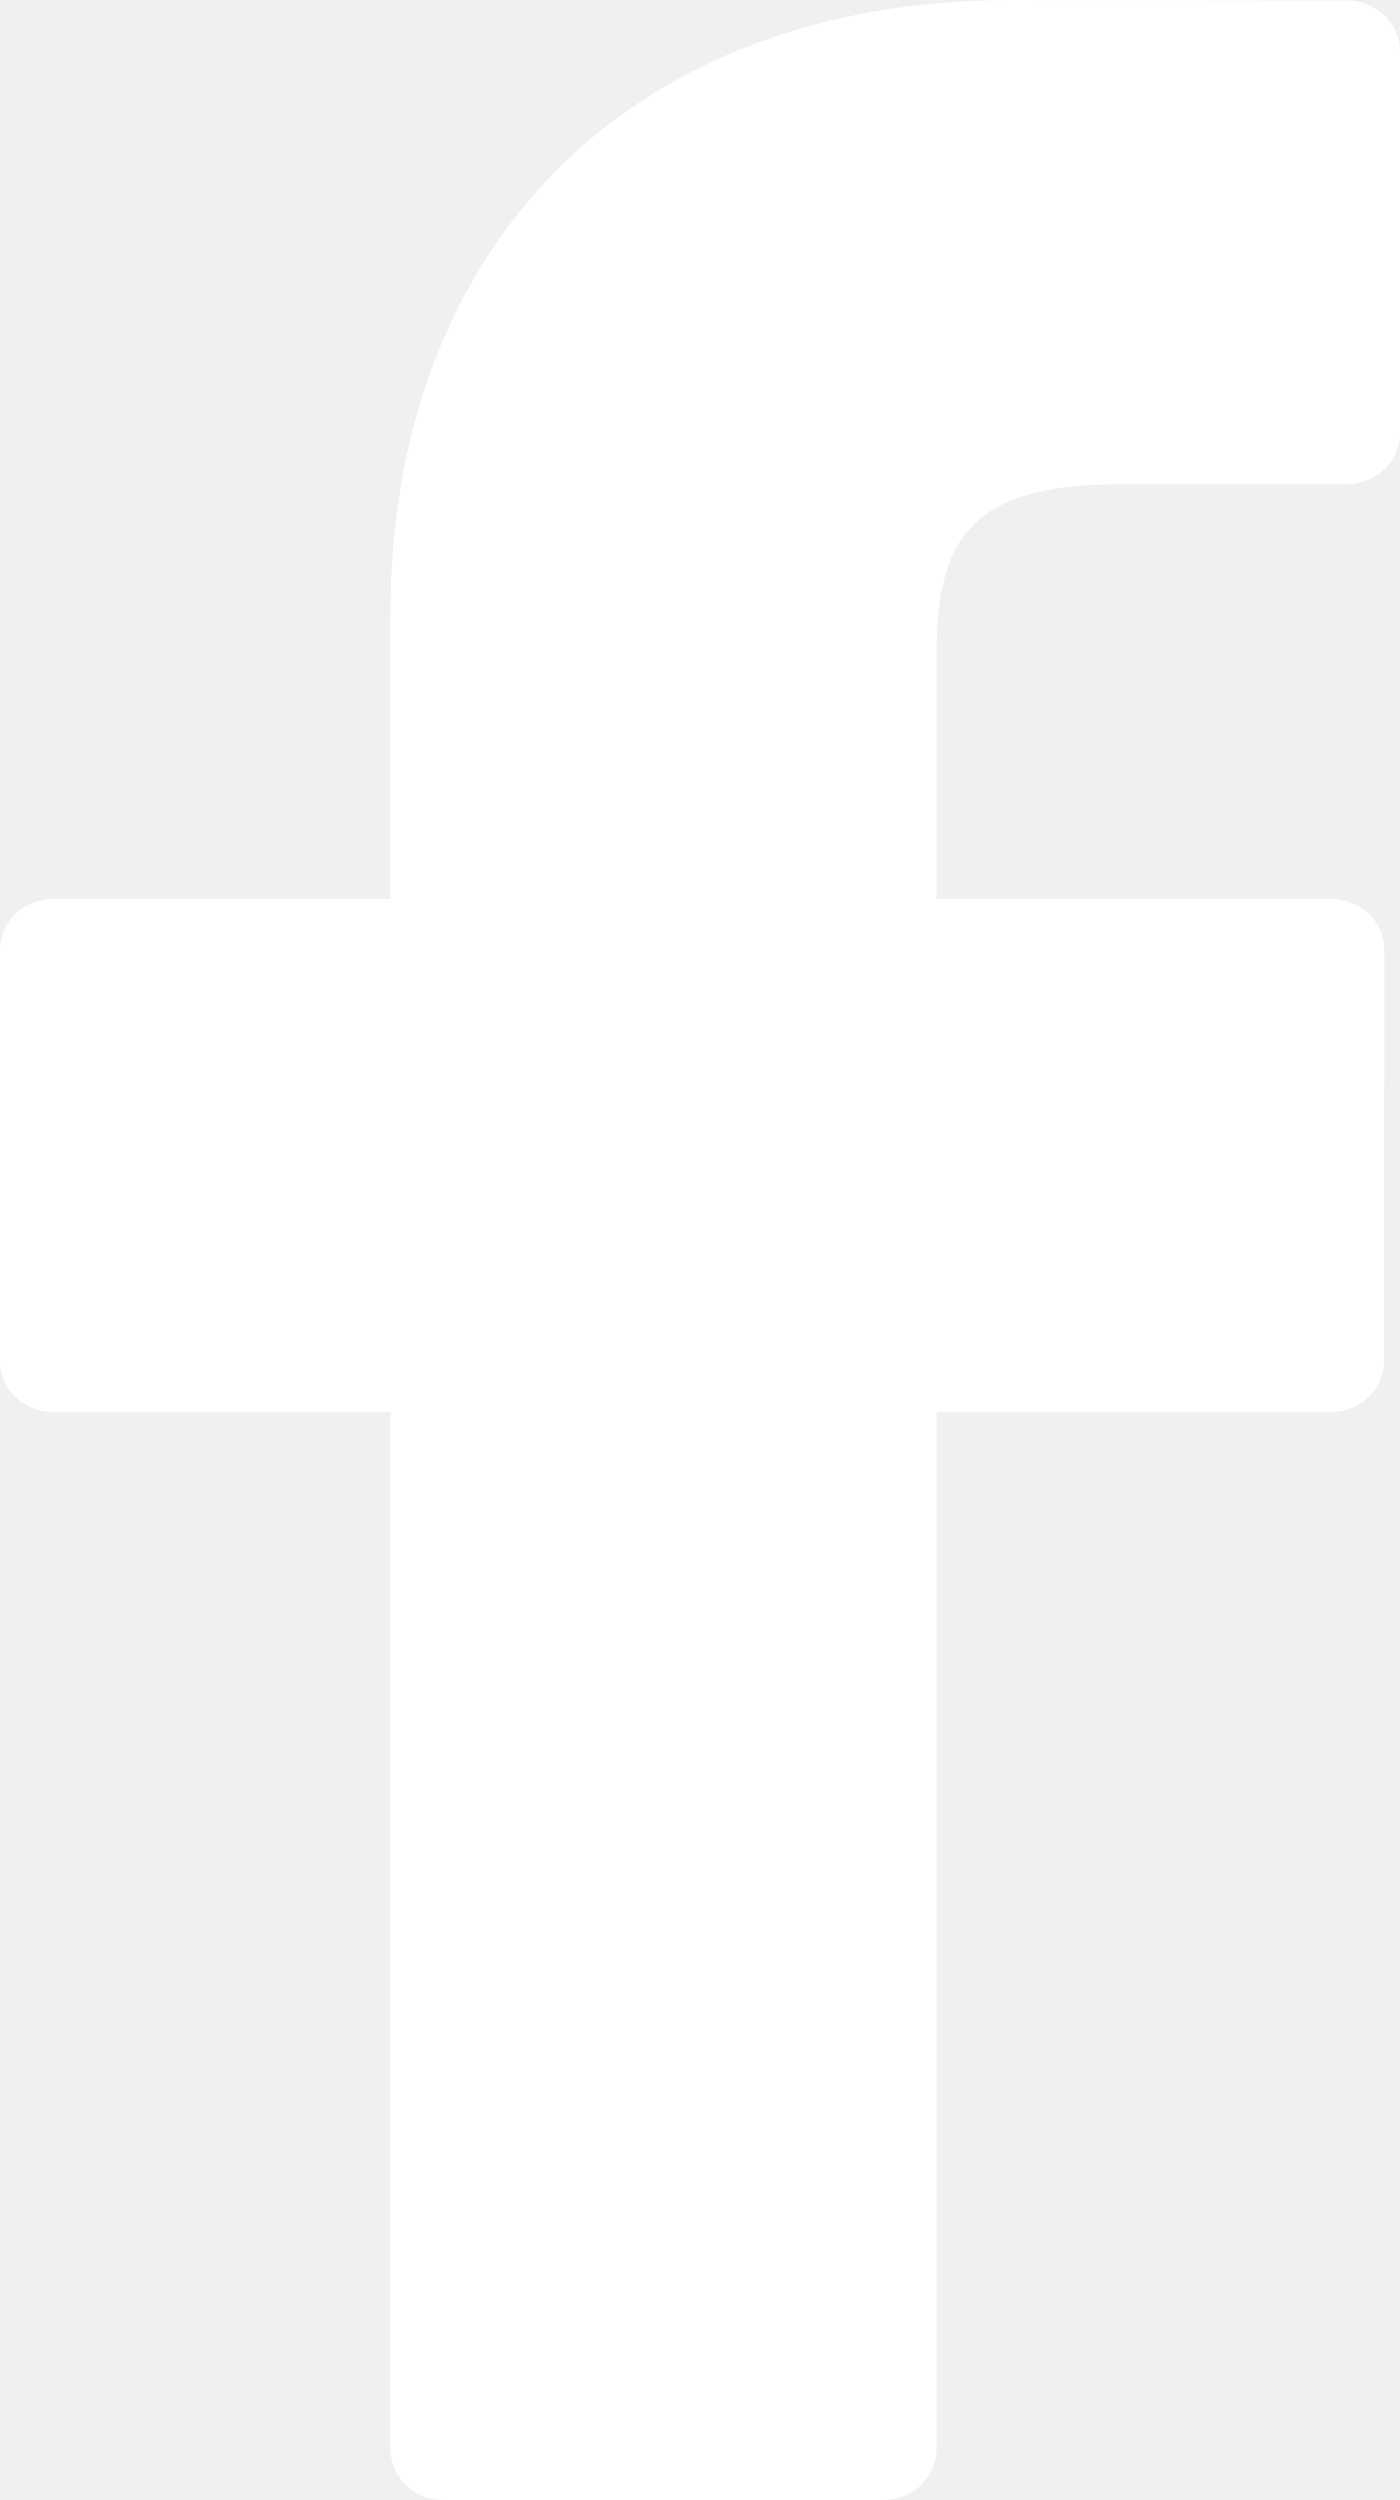
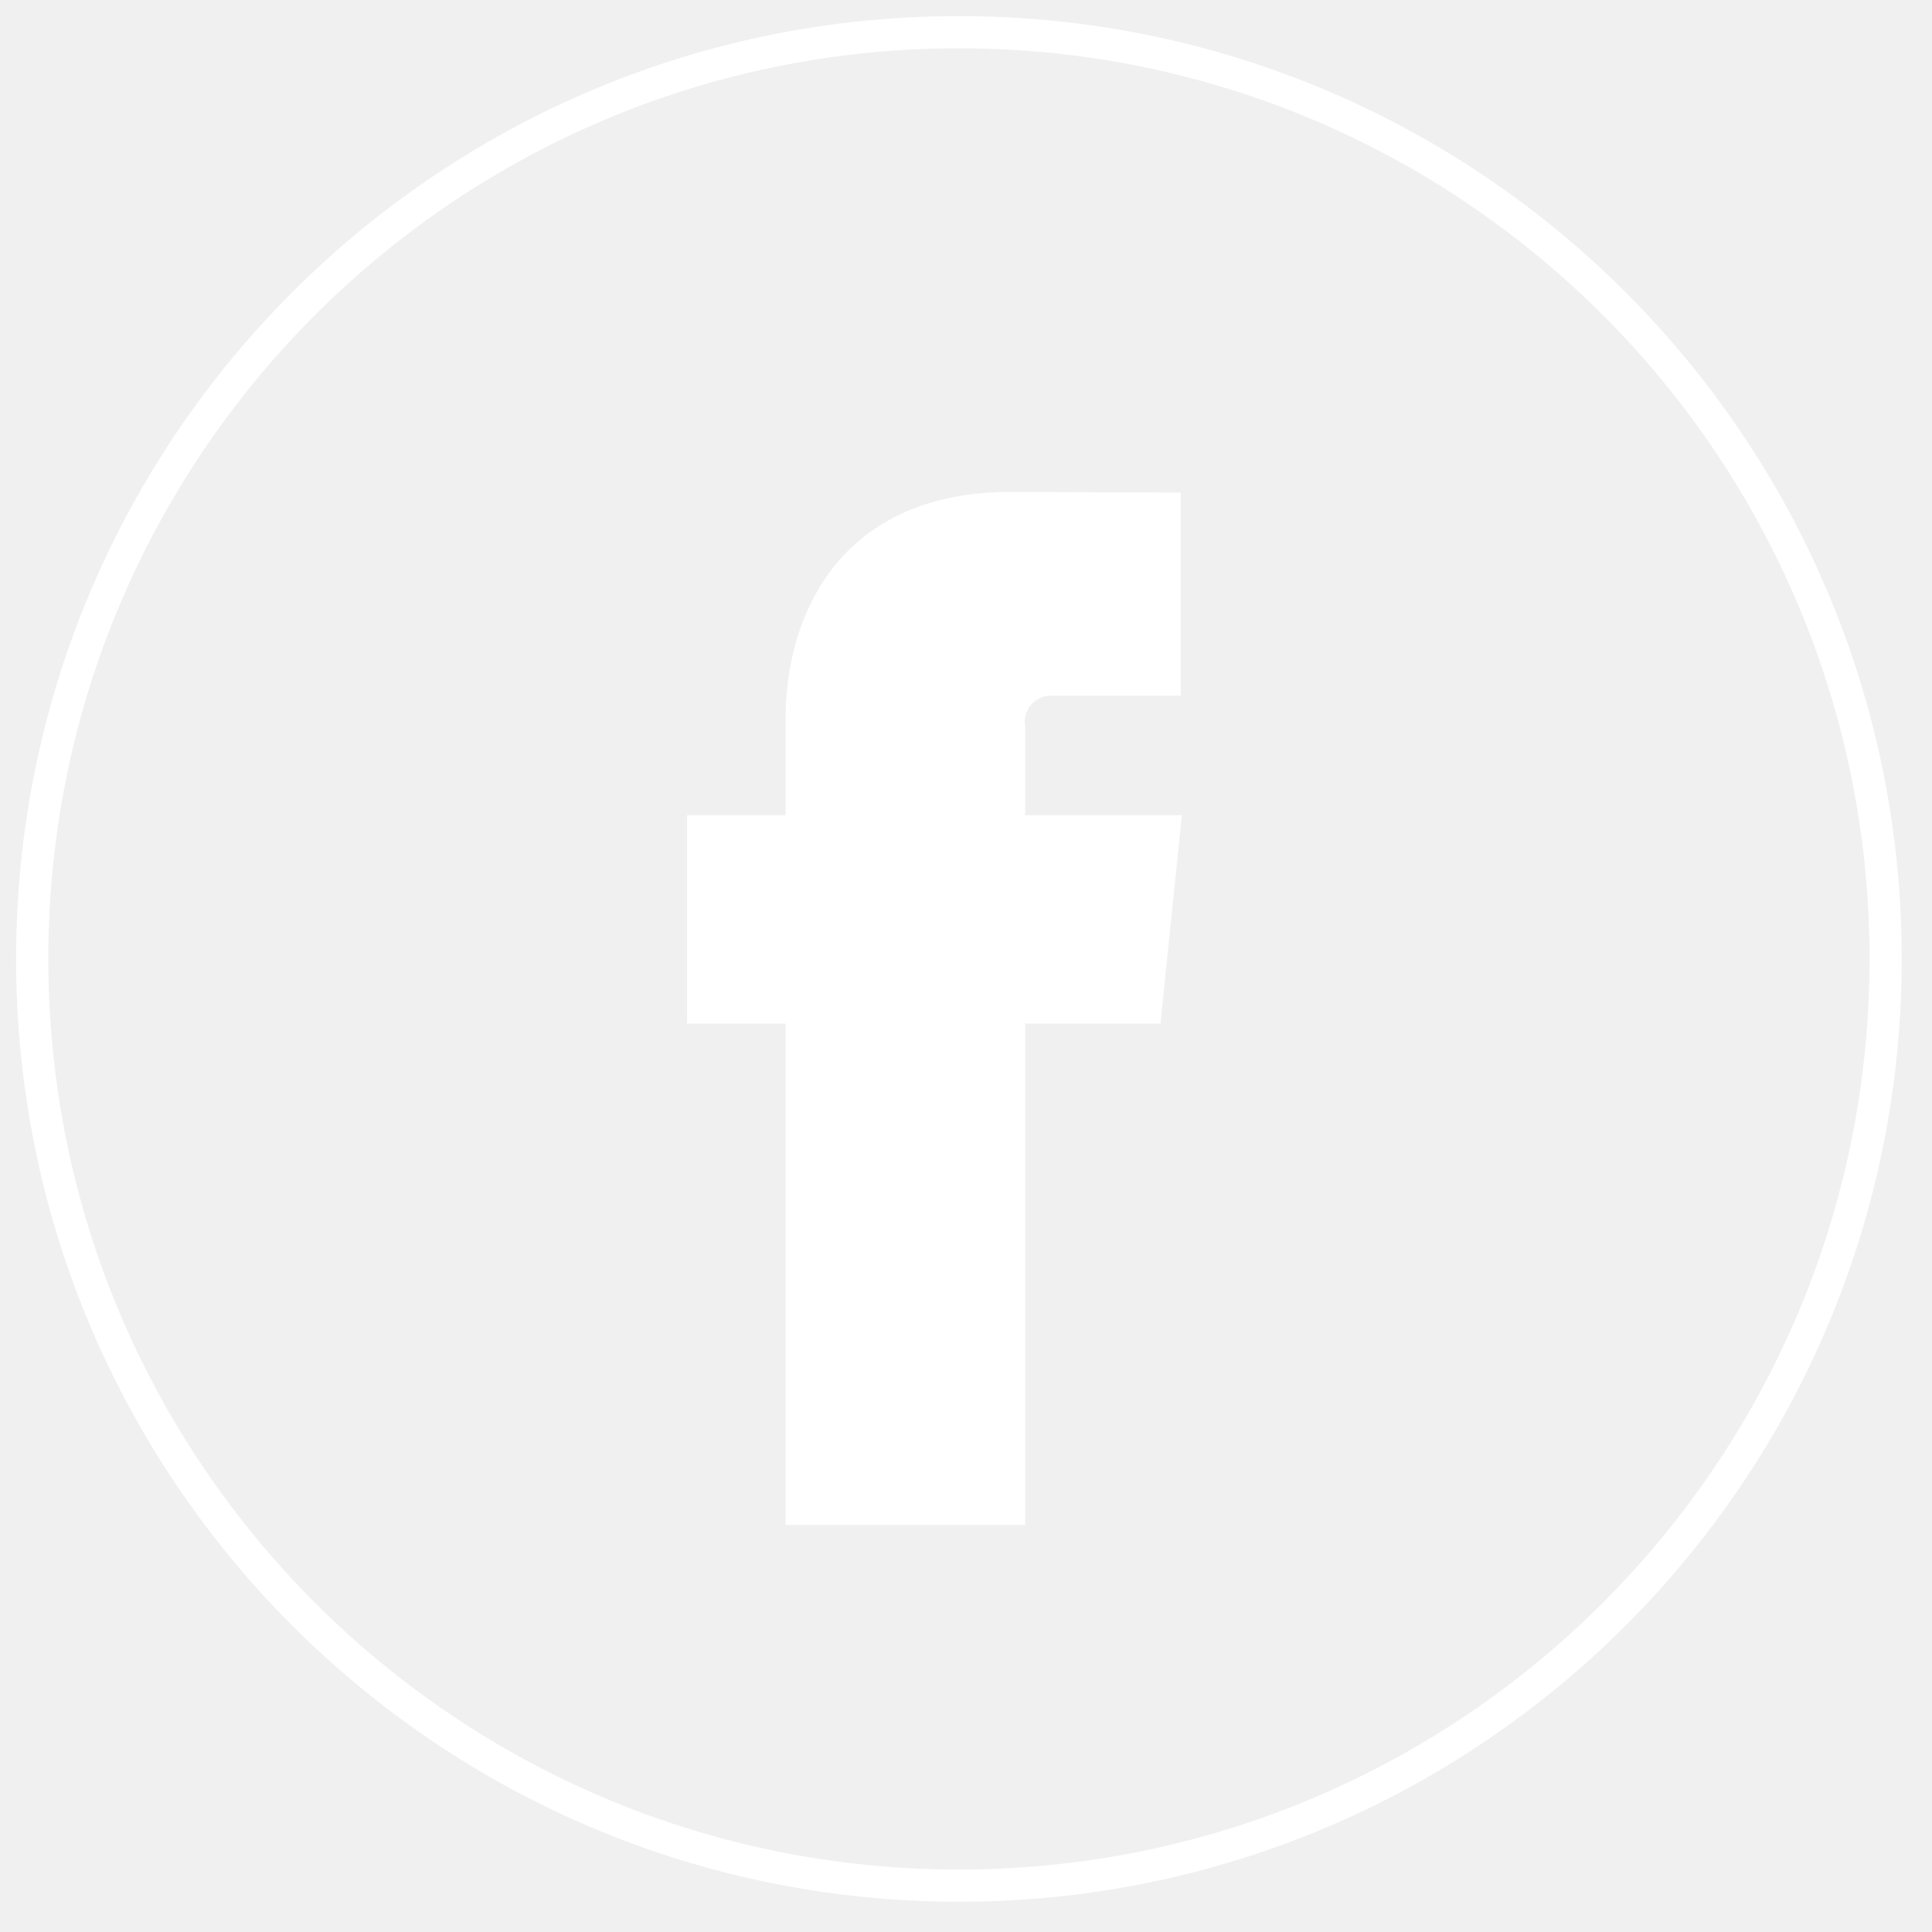
- <svg xmlns="http://www.w3.org/2000/svg" width="100%" height="100%" viewBox="0 0 14 25" version="1.1">
-   <g stroke="none" stroke-width="1" fill="none" fill-rule="evenodd" transform="translate(-1403, -416)">
-     <g transform="translate(1403, 416)" fill="#FFFFFF" fill-rule="nonzero">
-       <path d="M13.473,0.005 L10.115,0 C6.342,0 3.904,2.415 3.904,6.153 L3.904,8.989 L0.528,8.989 C0.236,8.989 0,9.218 0,9.499 L0,13.609 C0,13.891 0.237,14.119 0.528,14.119 L3.904,14.119 L3.904,24.49 C3.904,24.772 4.141,25 4.432,25 L8.837,25 C9.129,25 9.365,24.772 9.365,24.49 L9.365,14.119 L13.313,14.119 C13.605,14.119 13.841,13.891 13.841,13.609 L13.843,9.499 C13.843,9.364 13.787,9.235 13.688,9.139 C13.589,9.043 13.454,8.989 13.314,8.989 L9.365,8.989 L9.365,6.585 C9.365,5.429 9.651,4.842 11.21,4.842 L13.472,4.841 C13.764,4.841 14,4.613 14,4.331 L14,0.515 C14,0.234 13.764,0.006 13.473,0.005 Z" id="Shape" />
+ <svg xmlns="http://www.w3.org/2000/svg" width="60" height="60" viewBox="0 0 60 60">
+   <defs>
+     <style>.a,.c{fill:none;}.b{clip-path:url(#a);}.c,.d{stroke:#fff;}.d{fill:#fff;}</style>
+     <clipPath id="a">
+       <rect class="a" width="60" height="60" />
+     </clipPath>
+   </defs>
+   <g class="b" transform="translate(0)">
+     <circle class="a" cx="30" cy="30" r="30" />
+     <g transform="translate(1 1)">
+       <circle class="c" cx="28.78" cy="28.78" r="28.78" />
+       <path class="d" d="M51.563,37.273h-4.25V52.842H40.874V37.273H37.812V31.8h3.062V28.26c0-2.532,1.2-6.5,6.5-6.5l4.77.02v5.311H48.679a1.311,1.311,0,0,0-1.366,1.491v3.22h4.812Z" transform="translate(-16.975 -6.984)" />
    </g>
  </g>
</svg>
